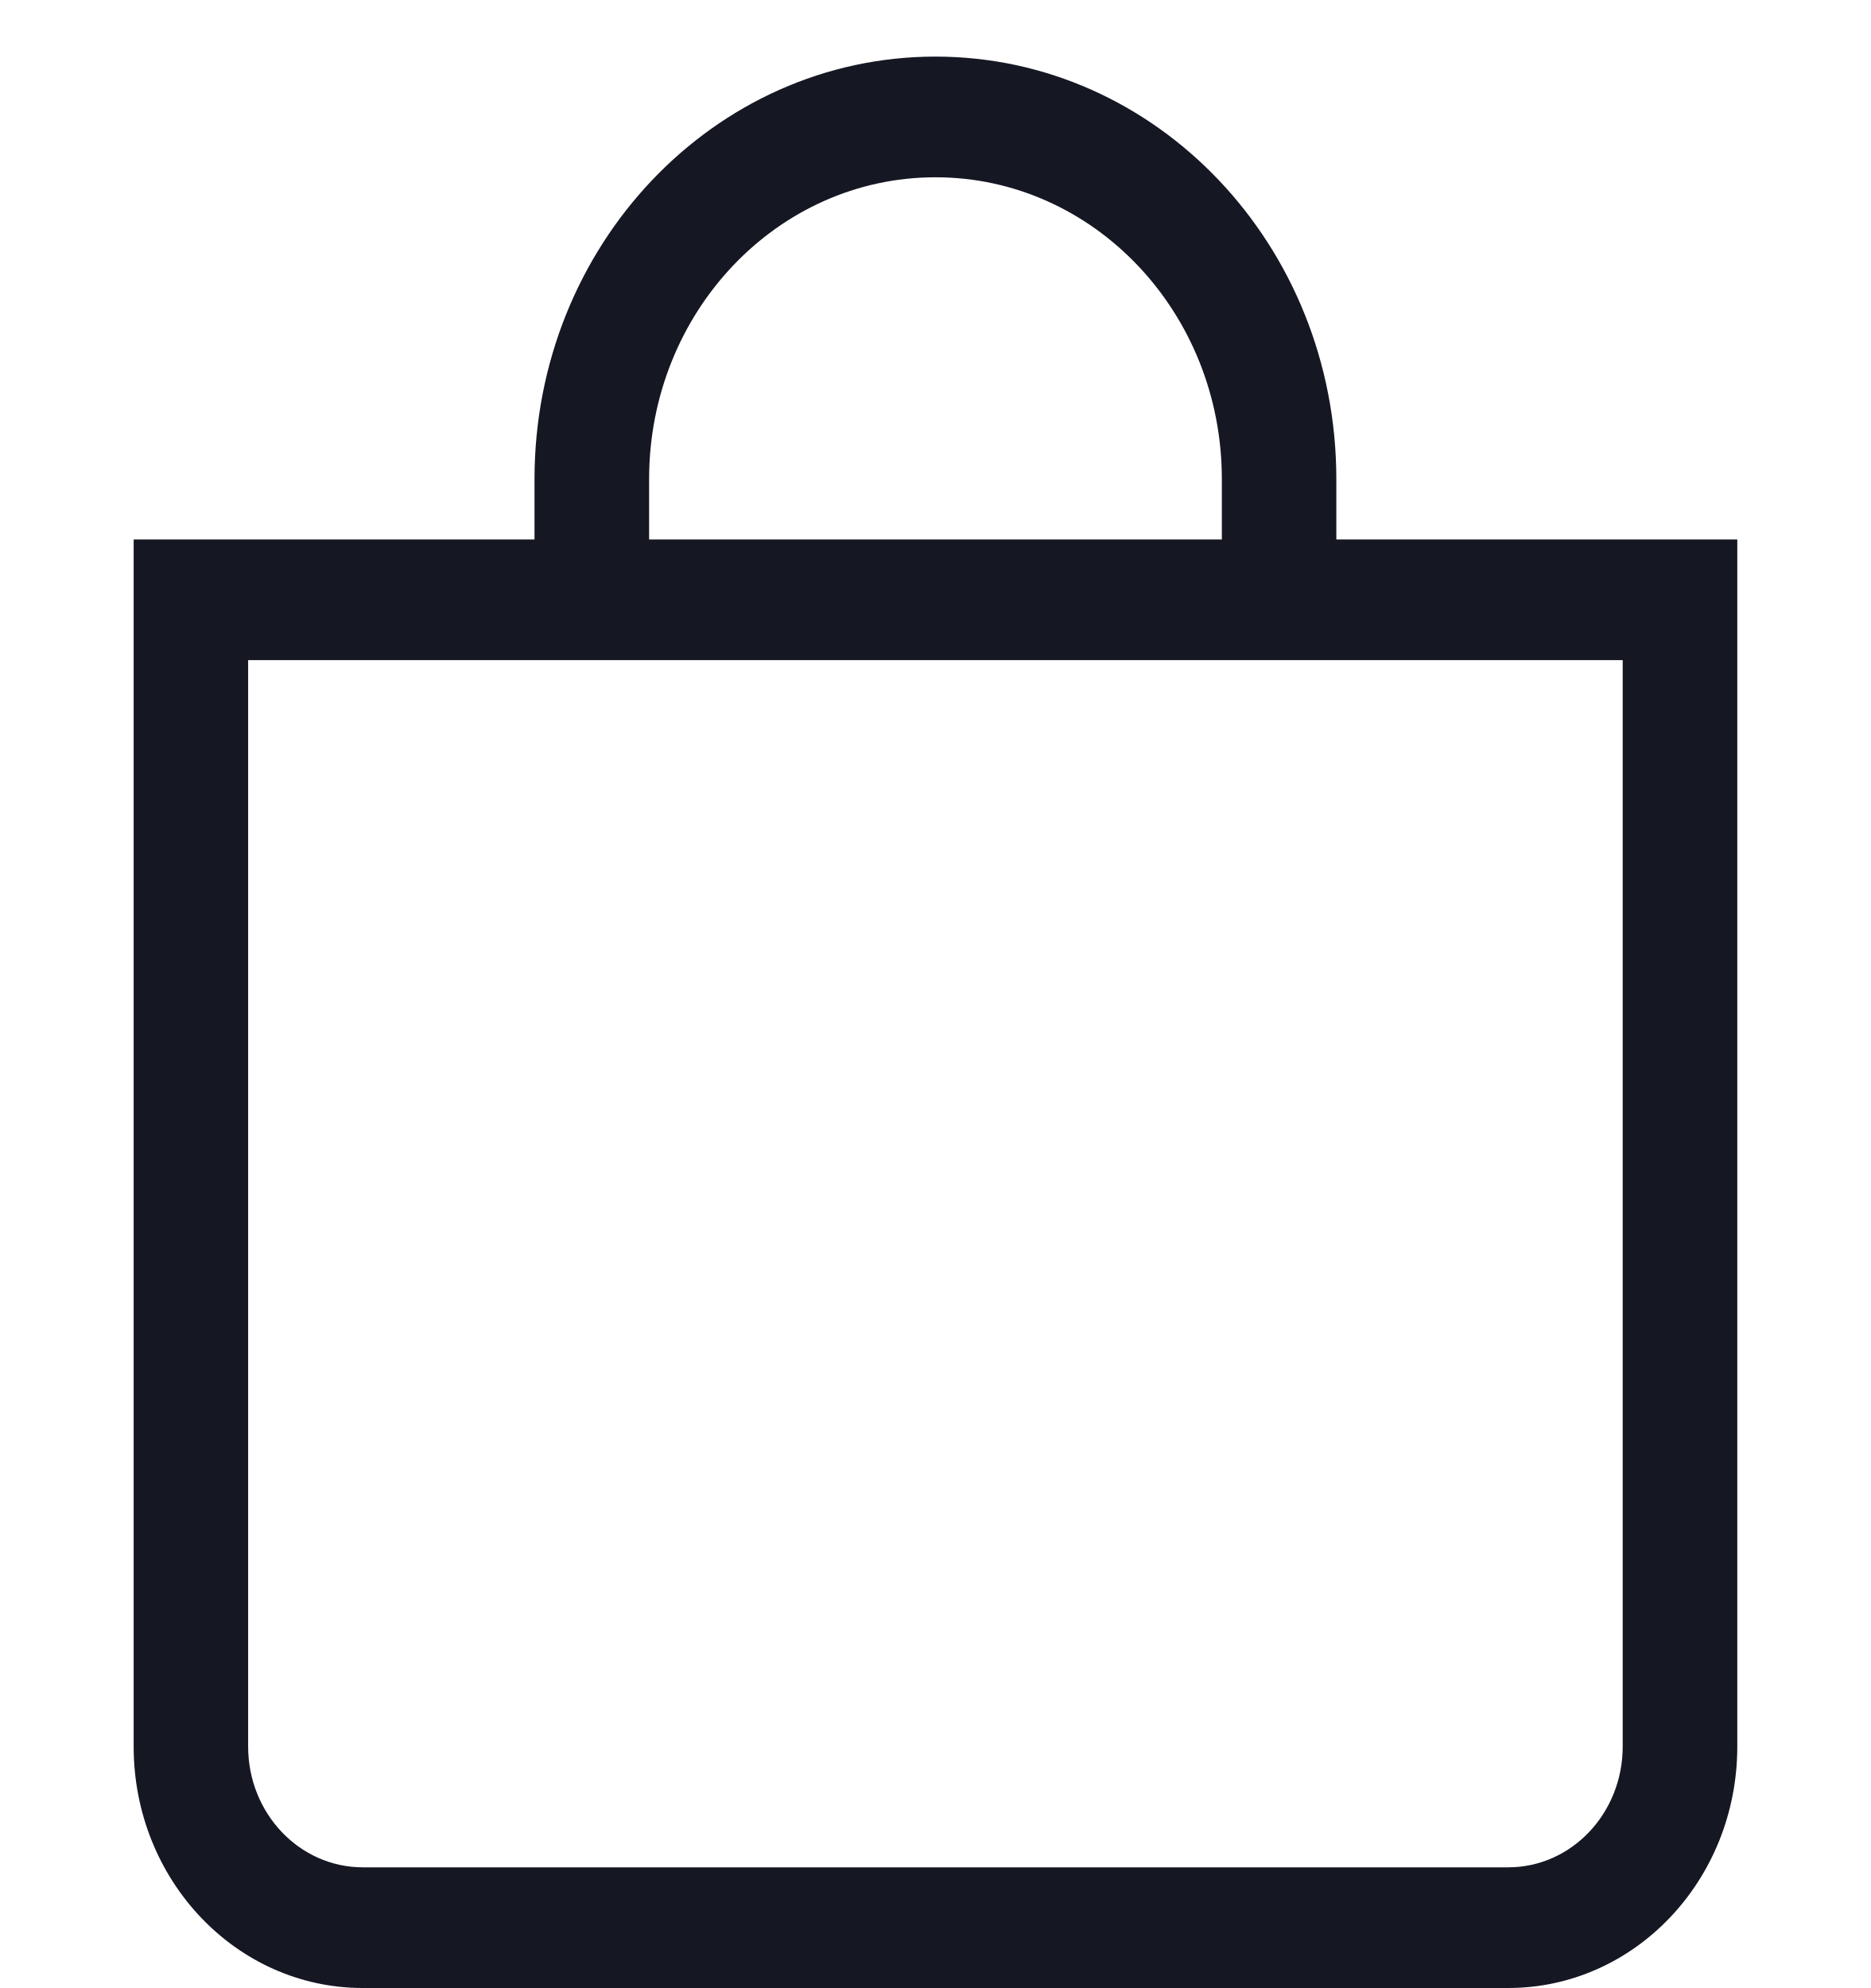
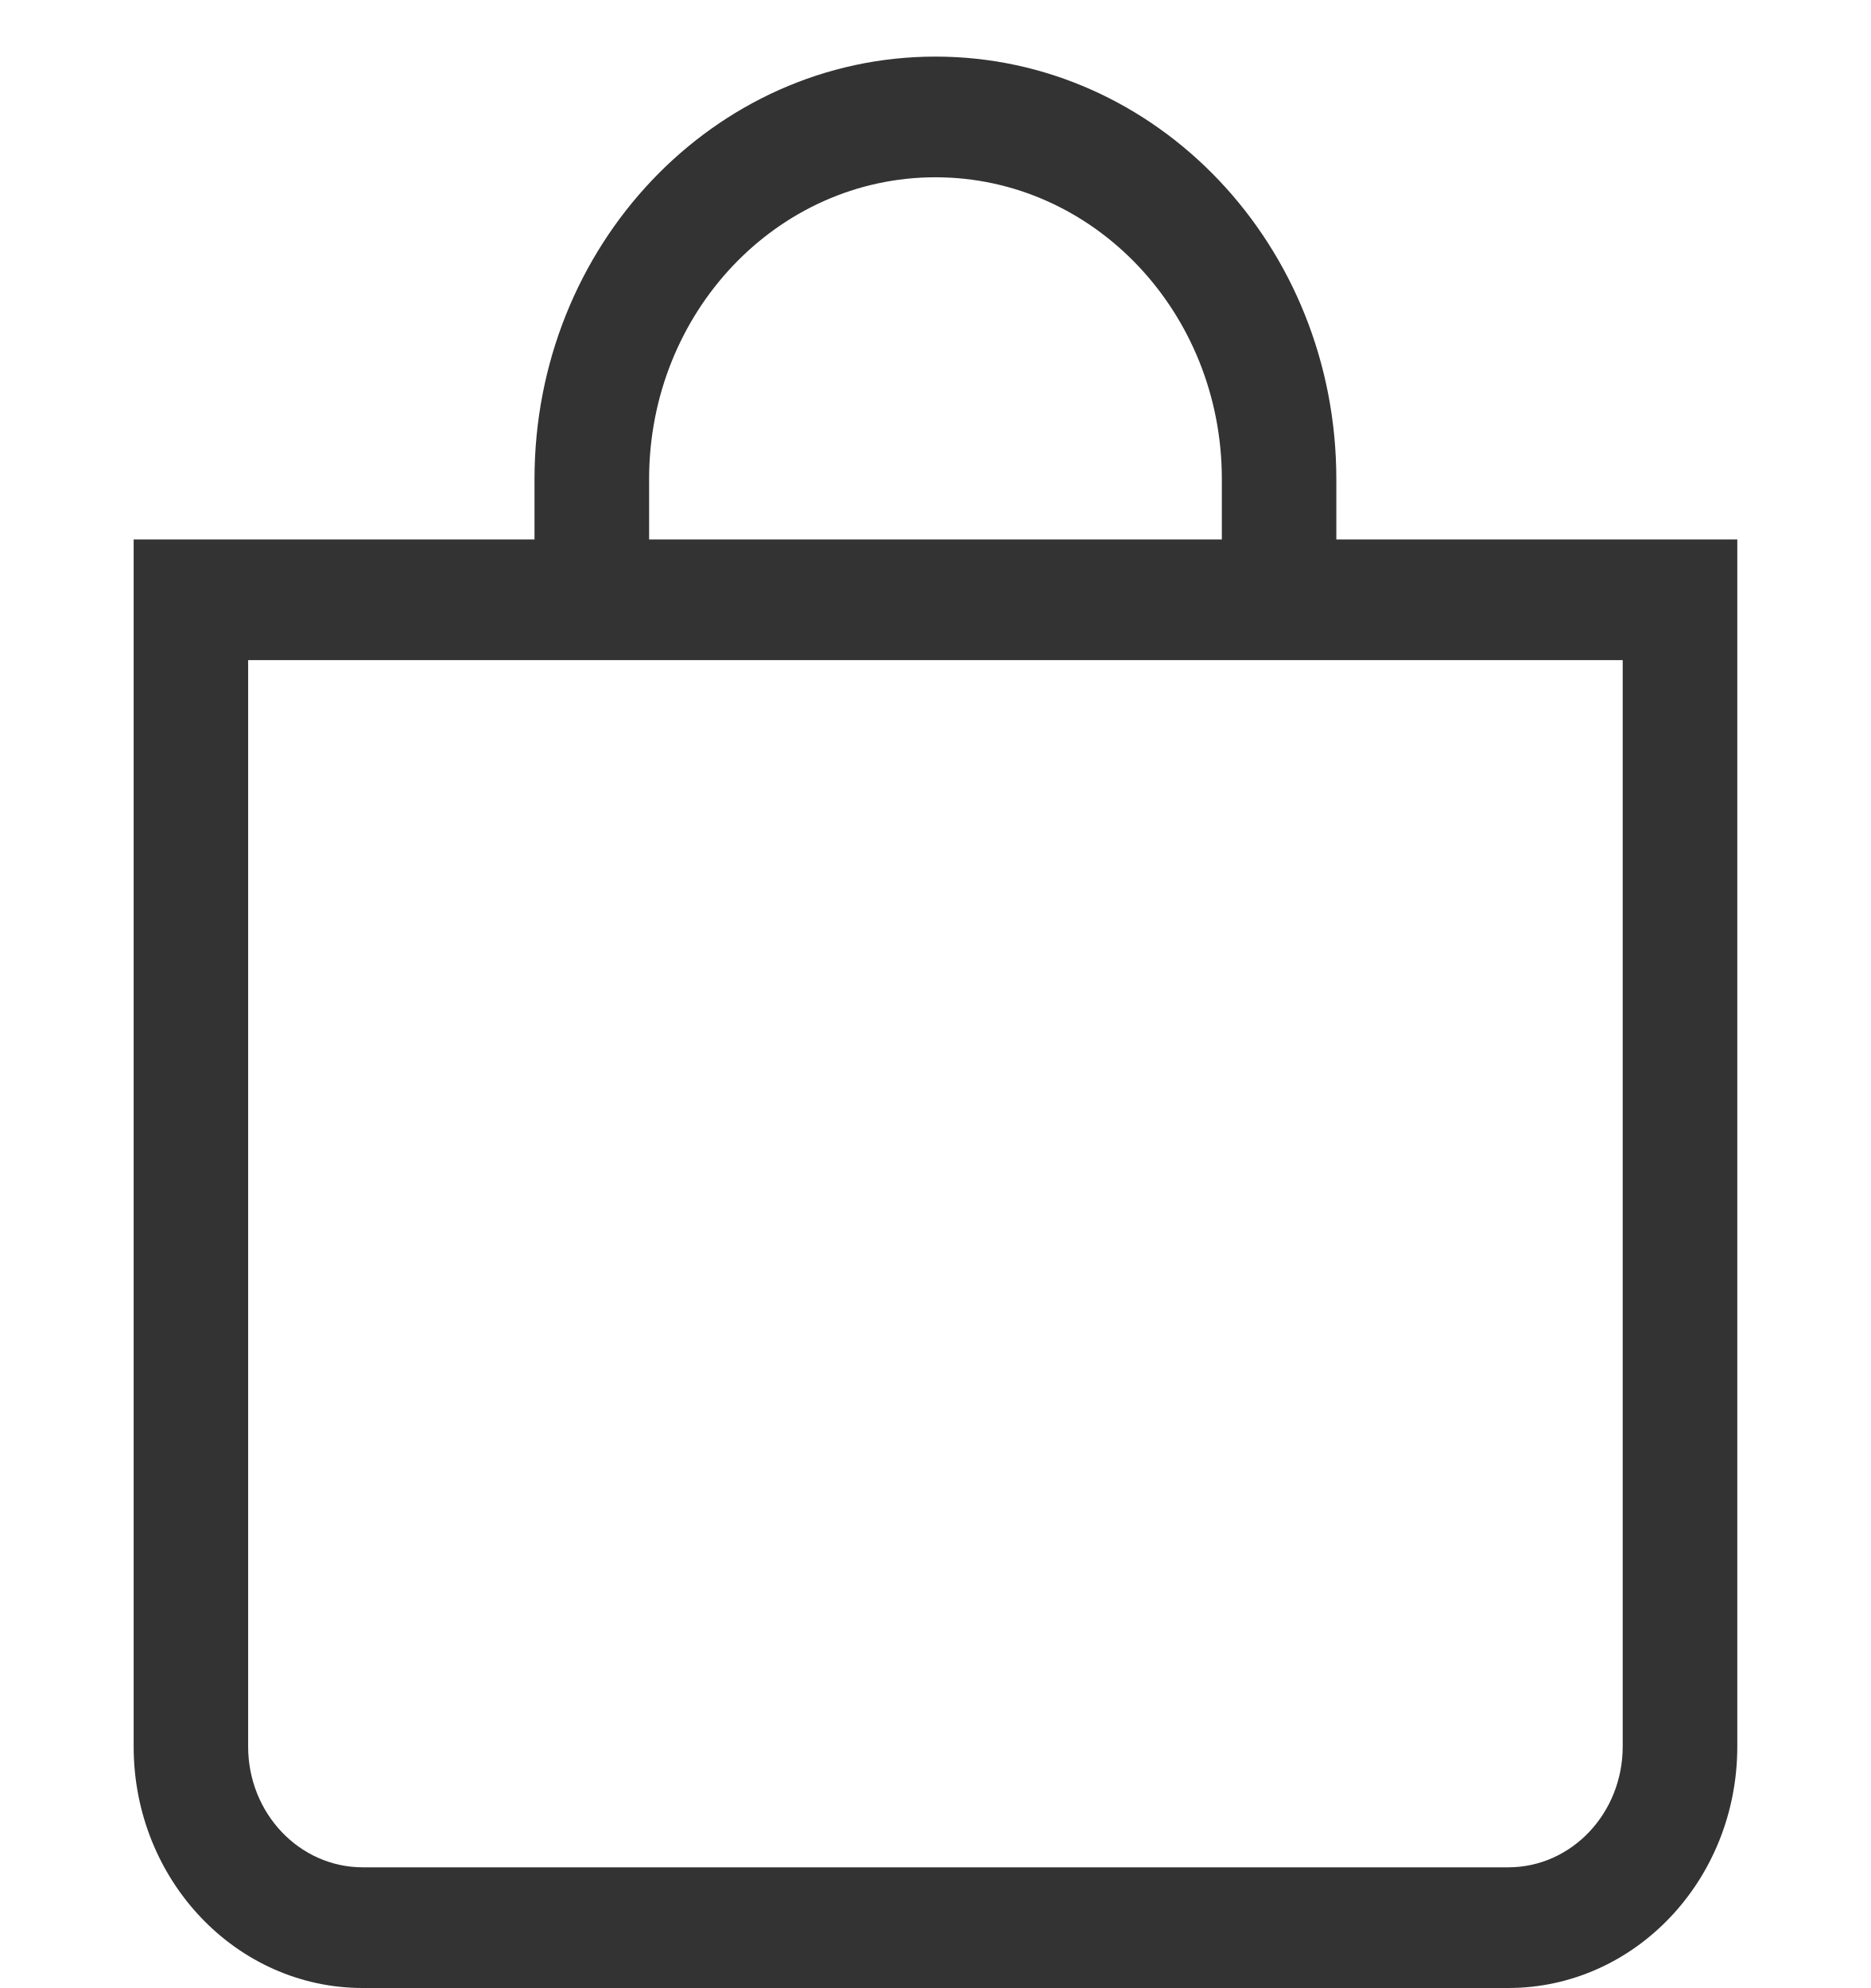
<svg xmlns="http://www.w3.org/2000/svg" width="16" height="17" viewBox="0 0 16 17" fill="none">
-   <path d="M8 1.516C9.352 1.516 10.449 2.672 10.449 4.097V4.613H5.551V4.097C5.551 2.672 6.647 1.516 8 1.516ZM11.428 4.613V4.097C11.428 2.101 9.894 0.484 8 0.484C6.106 0.484 4.571 2.101 4.571 4.097V4.613H1.143V14.935C1.143 16.076 2.02 17 3.102 17H12.898C13.98 17 14.857 16.076 14.857 14.935V4.613H11.428ZM2.122 5.645H13.877V14.935C13.877 15.506 13.439 15.968 12.898 15.968H3.102C2.561 15.968 2.122 15.506 2.122 14.935V5.645Z" fill="#151823" />
+   <path d="M8 1.516C9.352 1.516 10.449 2.672 10.449 4.097V4.613H5.551V4.097C5.551 2.672 6.647 1.516 8 1.516ZM11.428 4.613V4.097C11.428 2.101 9.894 0.484 8 0.484C6.106 0.484 4.571 2.101 4.571 4.097V4.613H1.143V14.935C1.143 16.076 2.02 17 3.102 17H12.898C13.98 17 14.857 16.076 14.857 14.935V4.613H11.428ZM2.122 5.645H13.877V14.935C13.877 15.506 13.439 15.968 12.898 15.968H3.102C2.561 15.968 2.122 15.506 2.122 14.935V5.645Z" fill="#333333" />
</svg>
